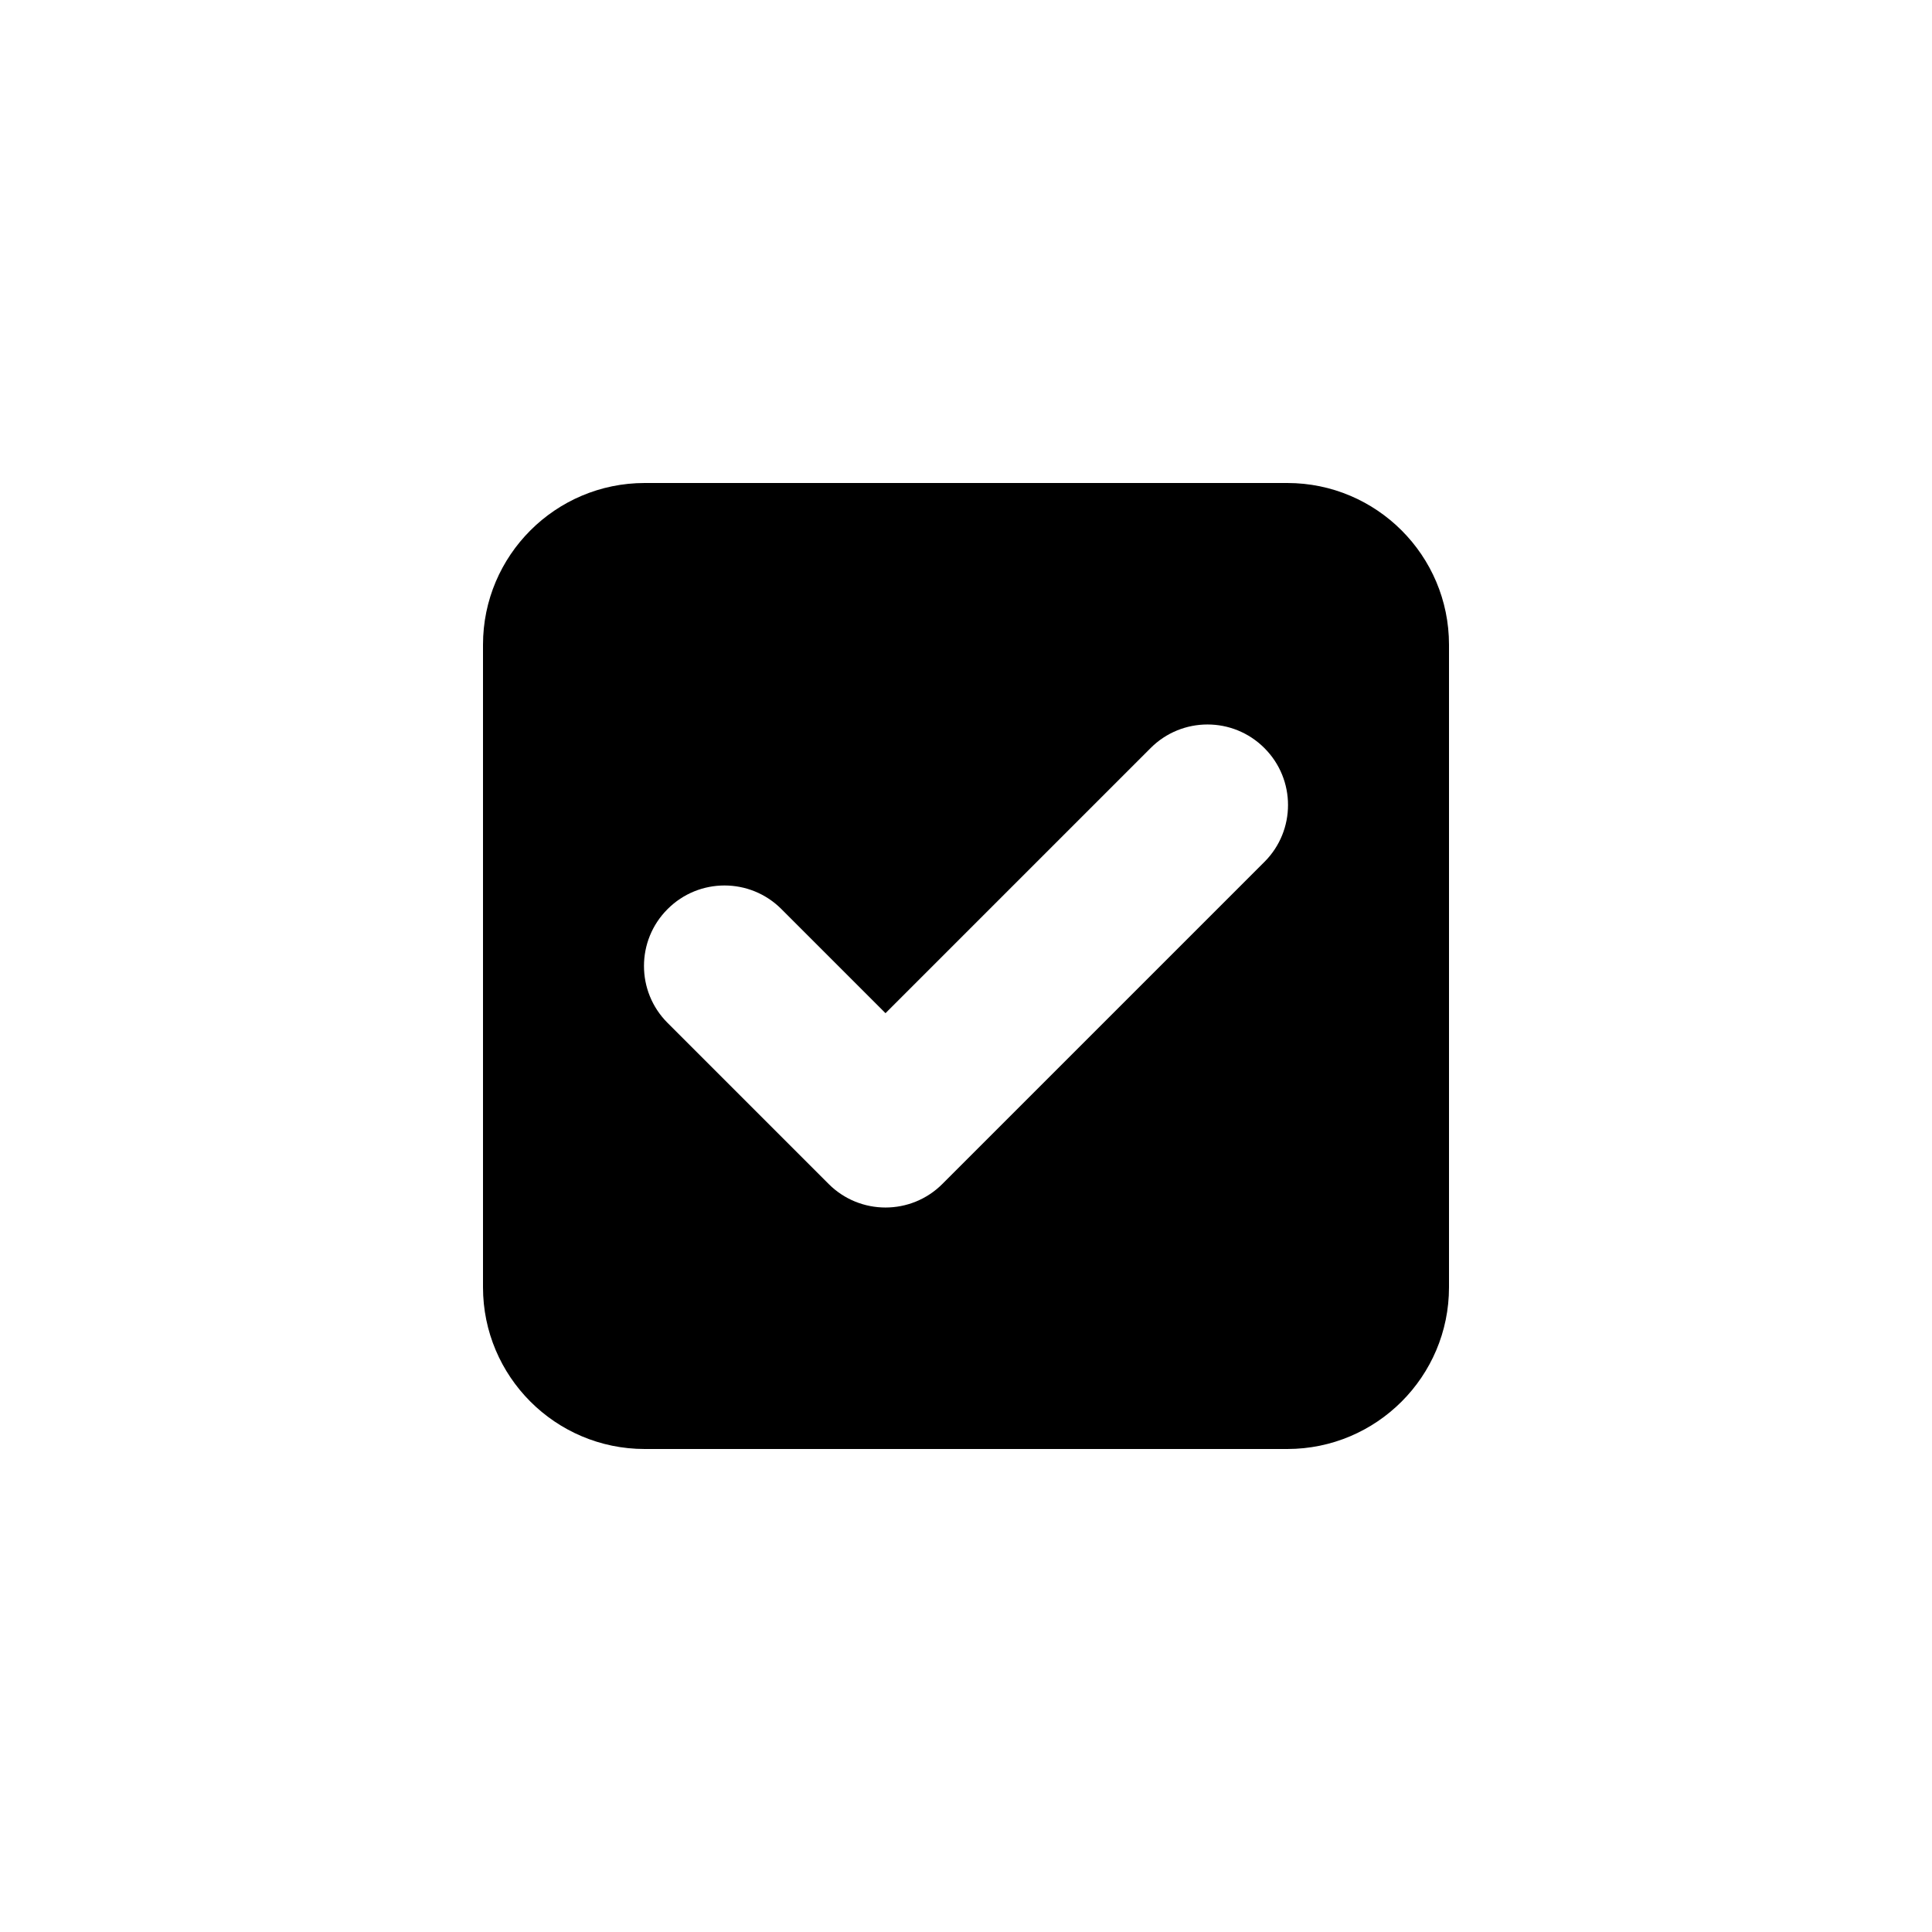
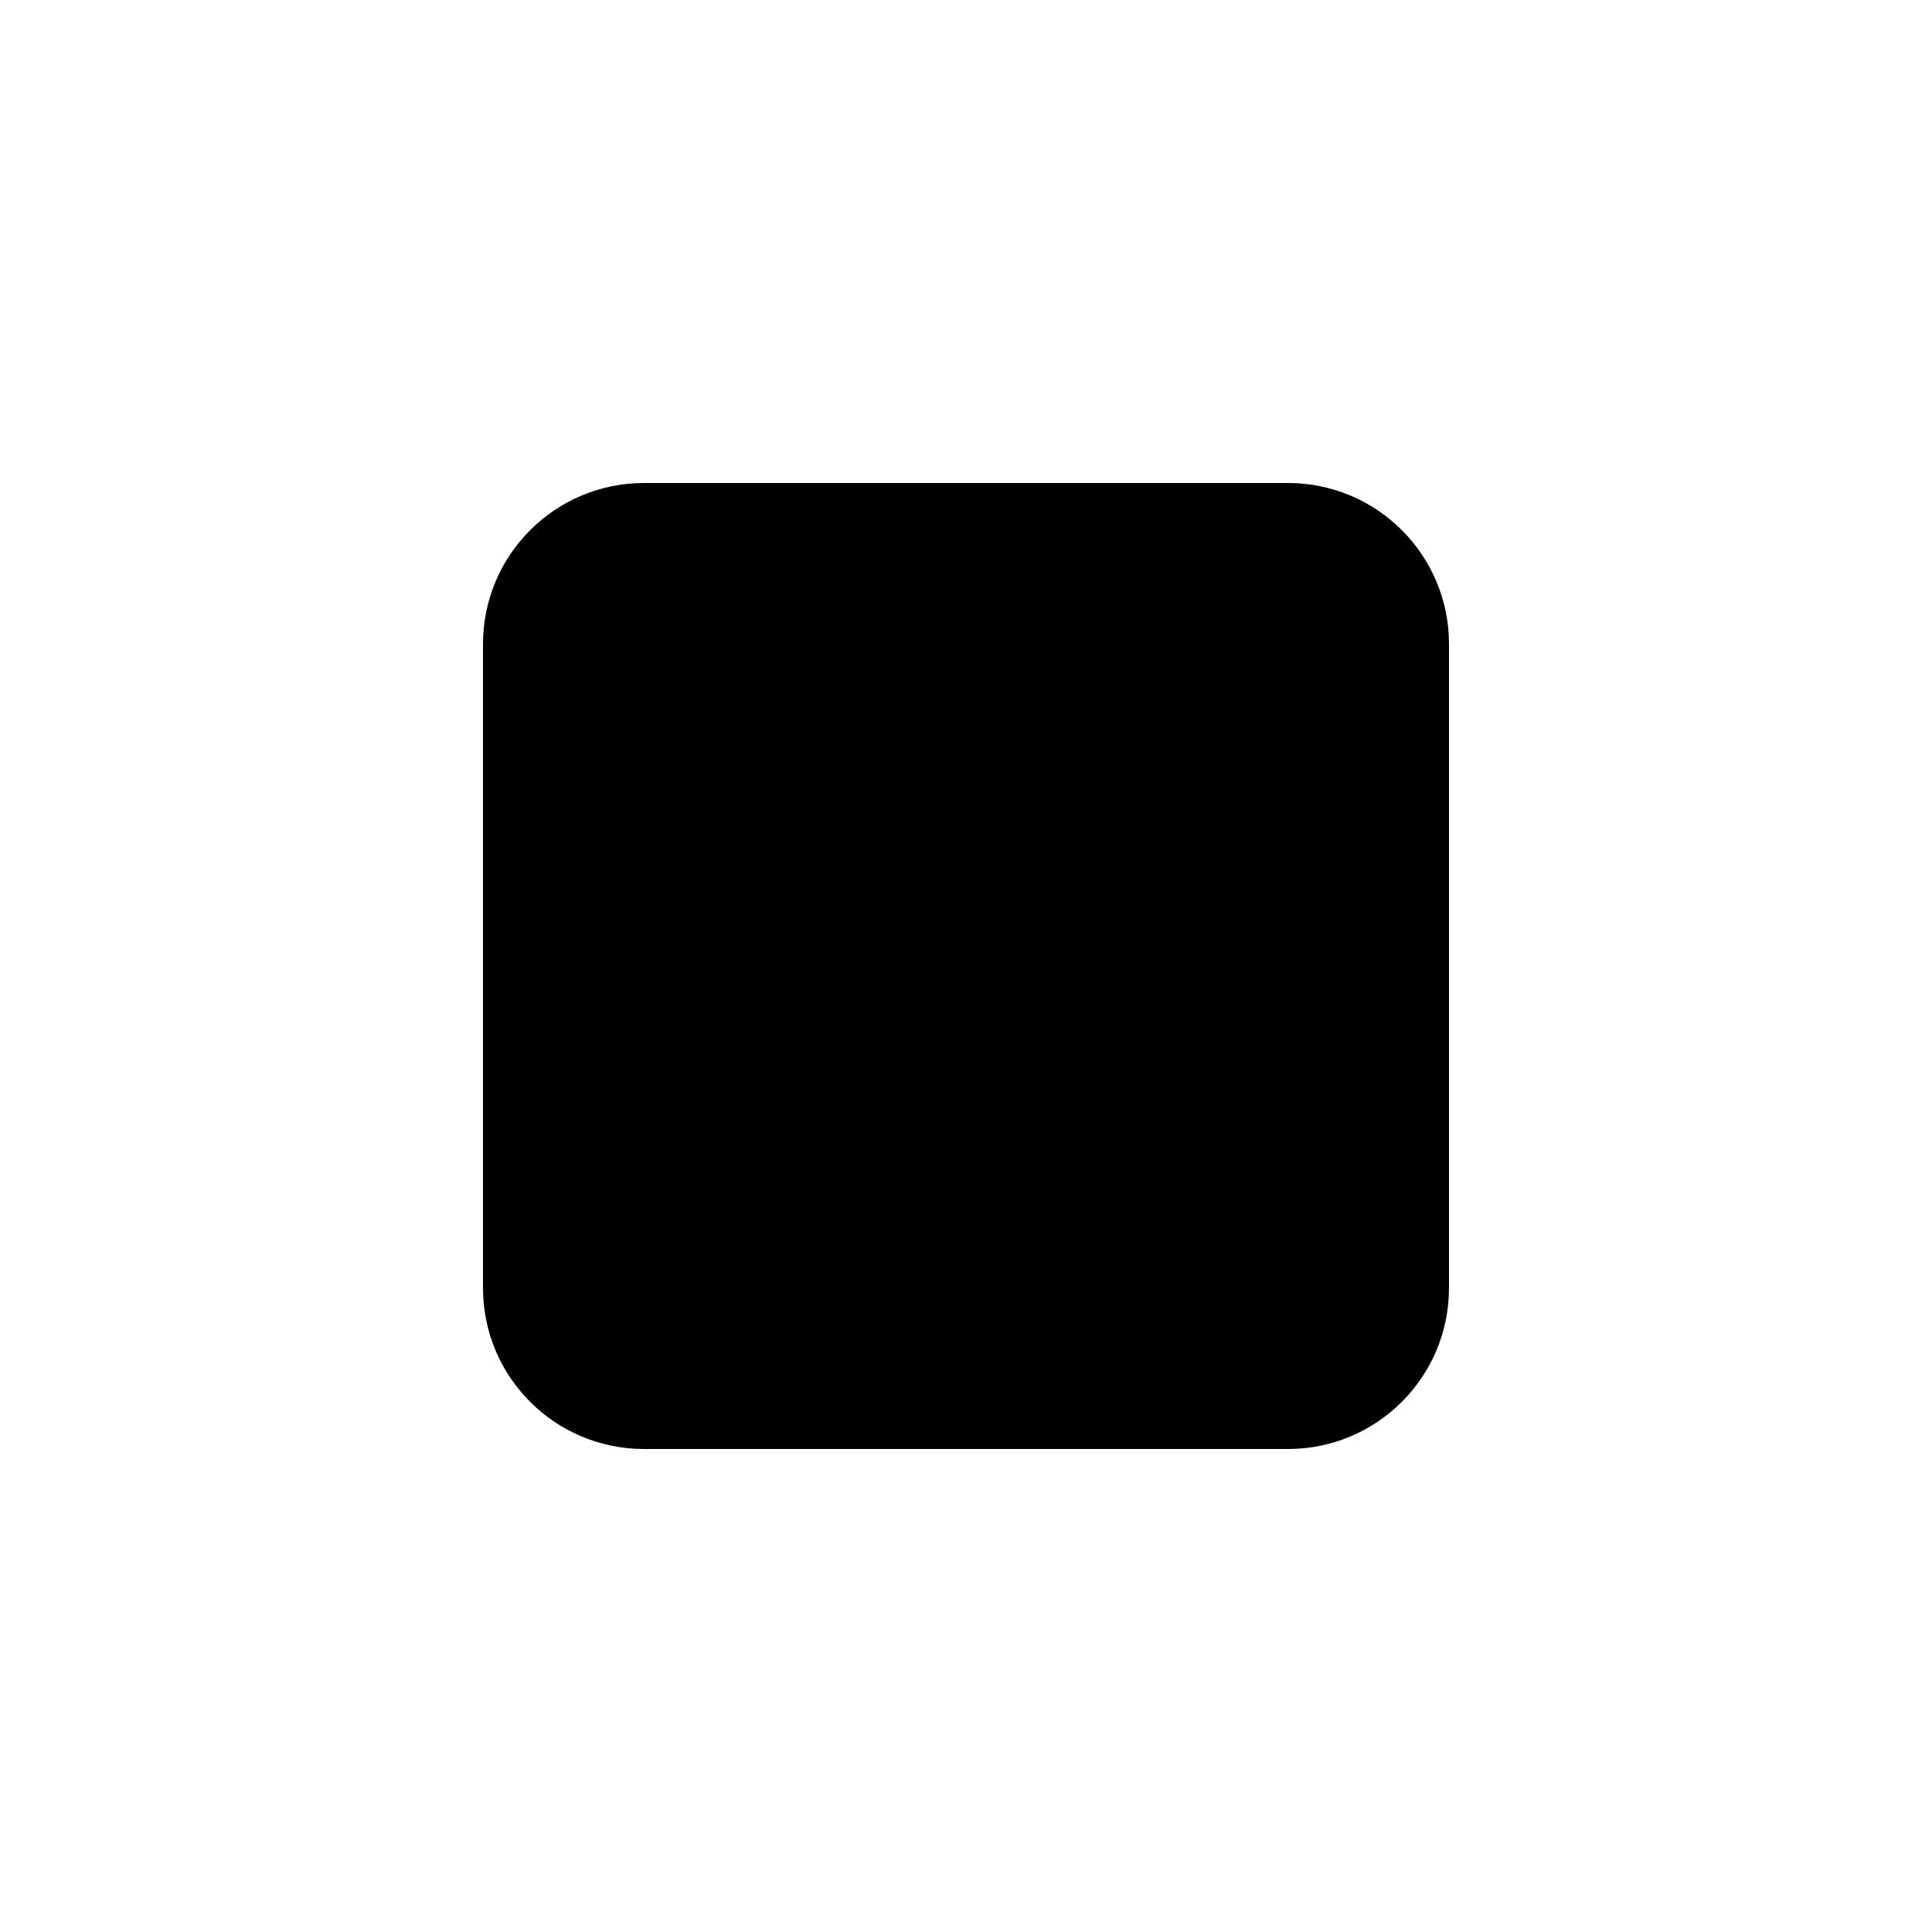
- <svg xmlns="http://www.w3.org/2000/svg" width="24px" height="24px" viewBox="0 0 24 24" version="1.1">
-   <defs />
-   <g id="Global" stroke="none" stroke-width="1" fill-rule="evenodd">
-     <g id="checkbox" fill="currentColor">
-       <g id="Combined-Shape">
-         <path d="M6,8.009 C6,6.899 6.902,6 8.009,6 L15.991,6 C17.101,6 18,6.902 18,8.009 L18,15.991 C18,17.101 17.098,18 15.991,18 L8.009,18 C6.899,18 6,17.098 6,15.991 L6,8.009 Z M9.707,11.293 C9.317,10.902 8.683,10.902 8.293,11.293 C7.902,11.683 7.902,12.317 8.293,12.707 L10.293,14.707 C10.683,15.098 11.317,15.098 11.707,14.707 L15.707,10.707 C16.098,10.317 16.098,9.683 15.707,9.293 C15.317,8.902 14.683,8.902 14.293,9.293 L11,12.586 L9.707,11.293 Z" />
-       </g>
-     </g>
+ <svg xmlns="http://www.w3.org/2000/svg" width="24" height="24" viewBox="0 0 24 24">
+   <g fill-rule="evenodd">
+     <rect width="12" height="12" x="6" y="6" fill="currentColor" rx="2" />
+     <path fill="inherit" d="M9.707,11.293 C9.317,10.902 8.683,10.902 8.293,11.293 C7.902,11.683 7.902,12.317 8.293,12.707 L10.293,14.707 C10.683,15.098 11.317,15.098 11.707,14.707 L15.707,10.707 C16.098,10.317 16.098,9.683 15.707,9.293 C15.317,8.902 14.683,8.902 14.293,9.293 L11,12.586 L9.707,11.293 Z" />
  </g>
</svg>
